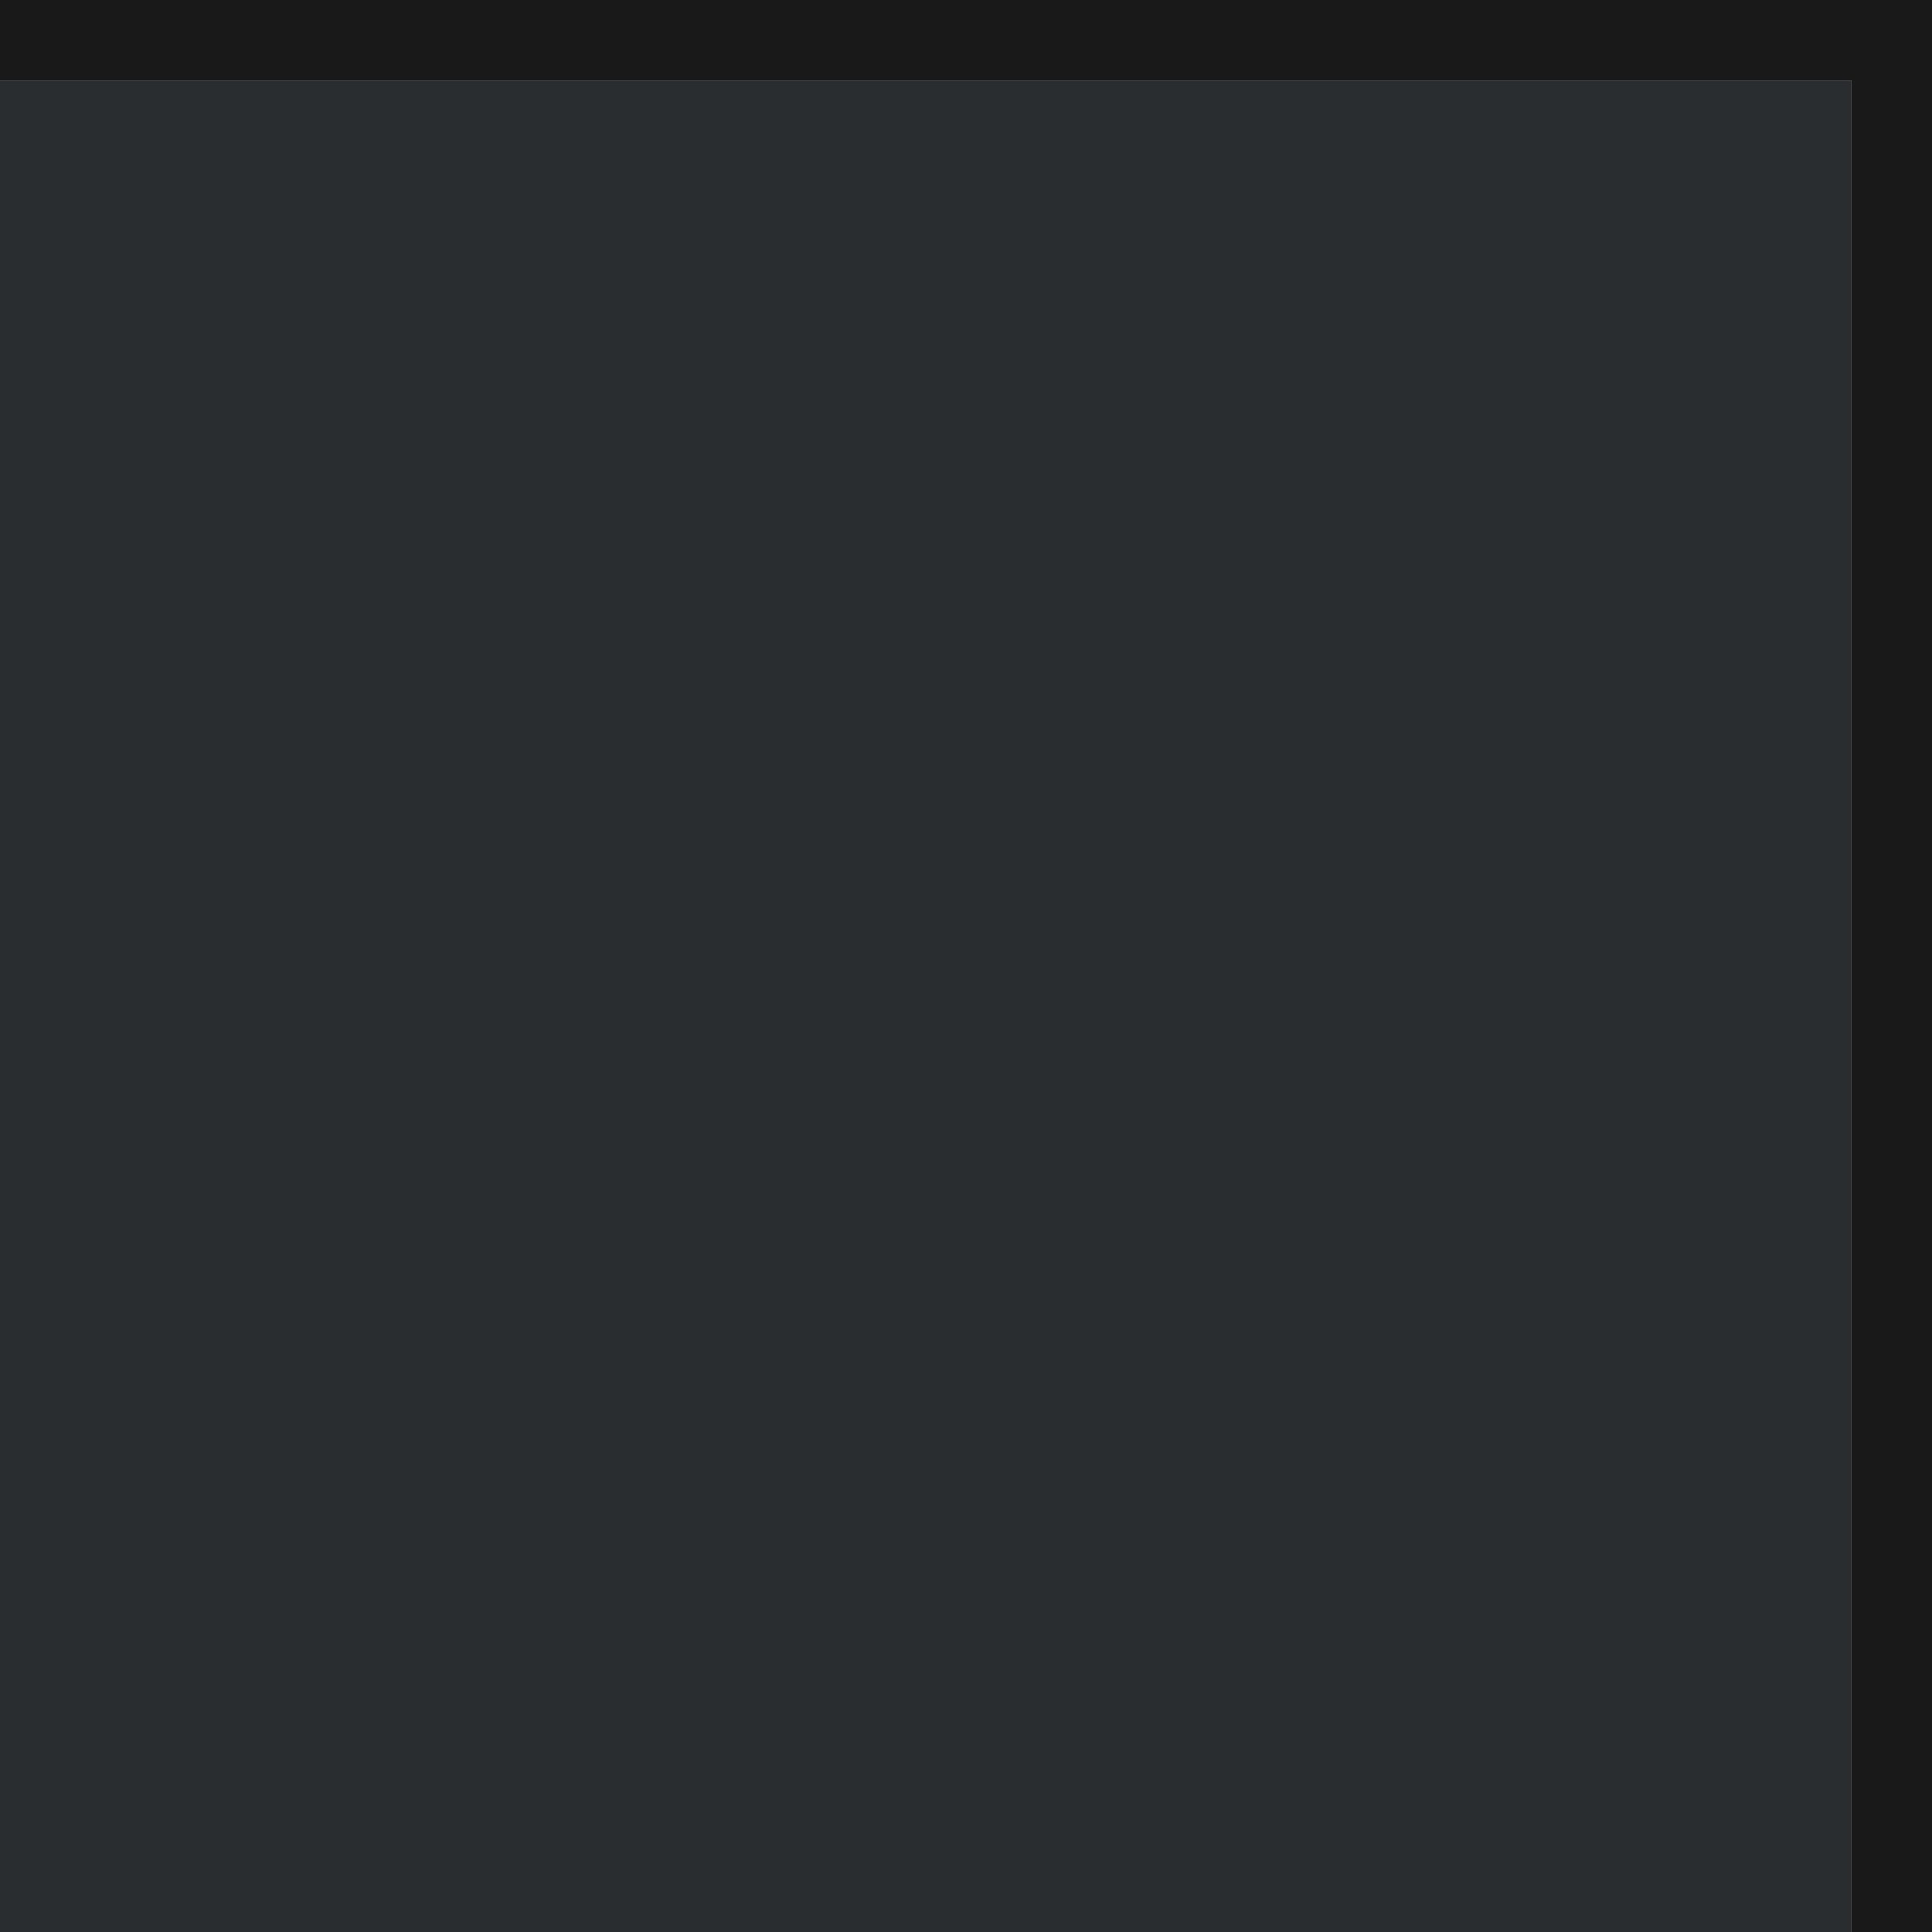
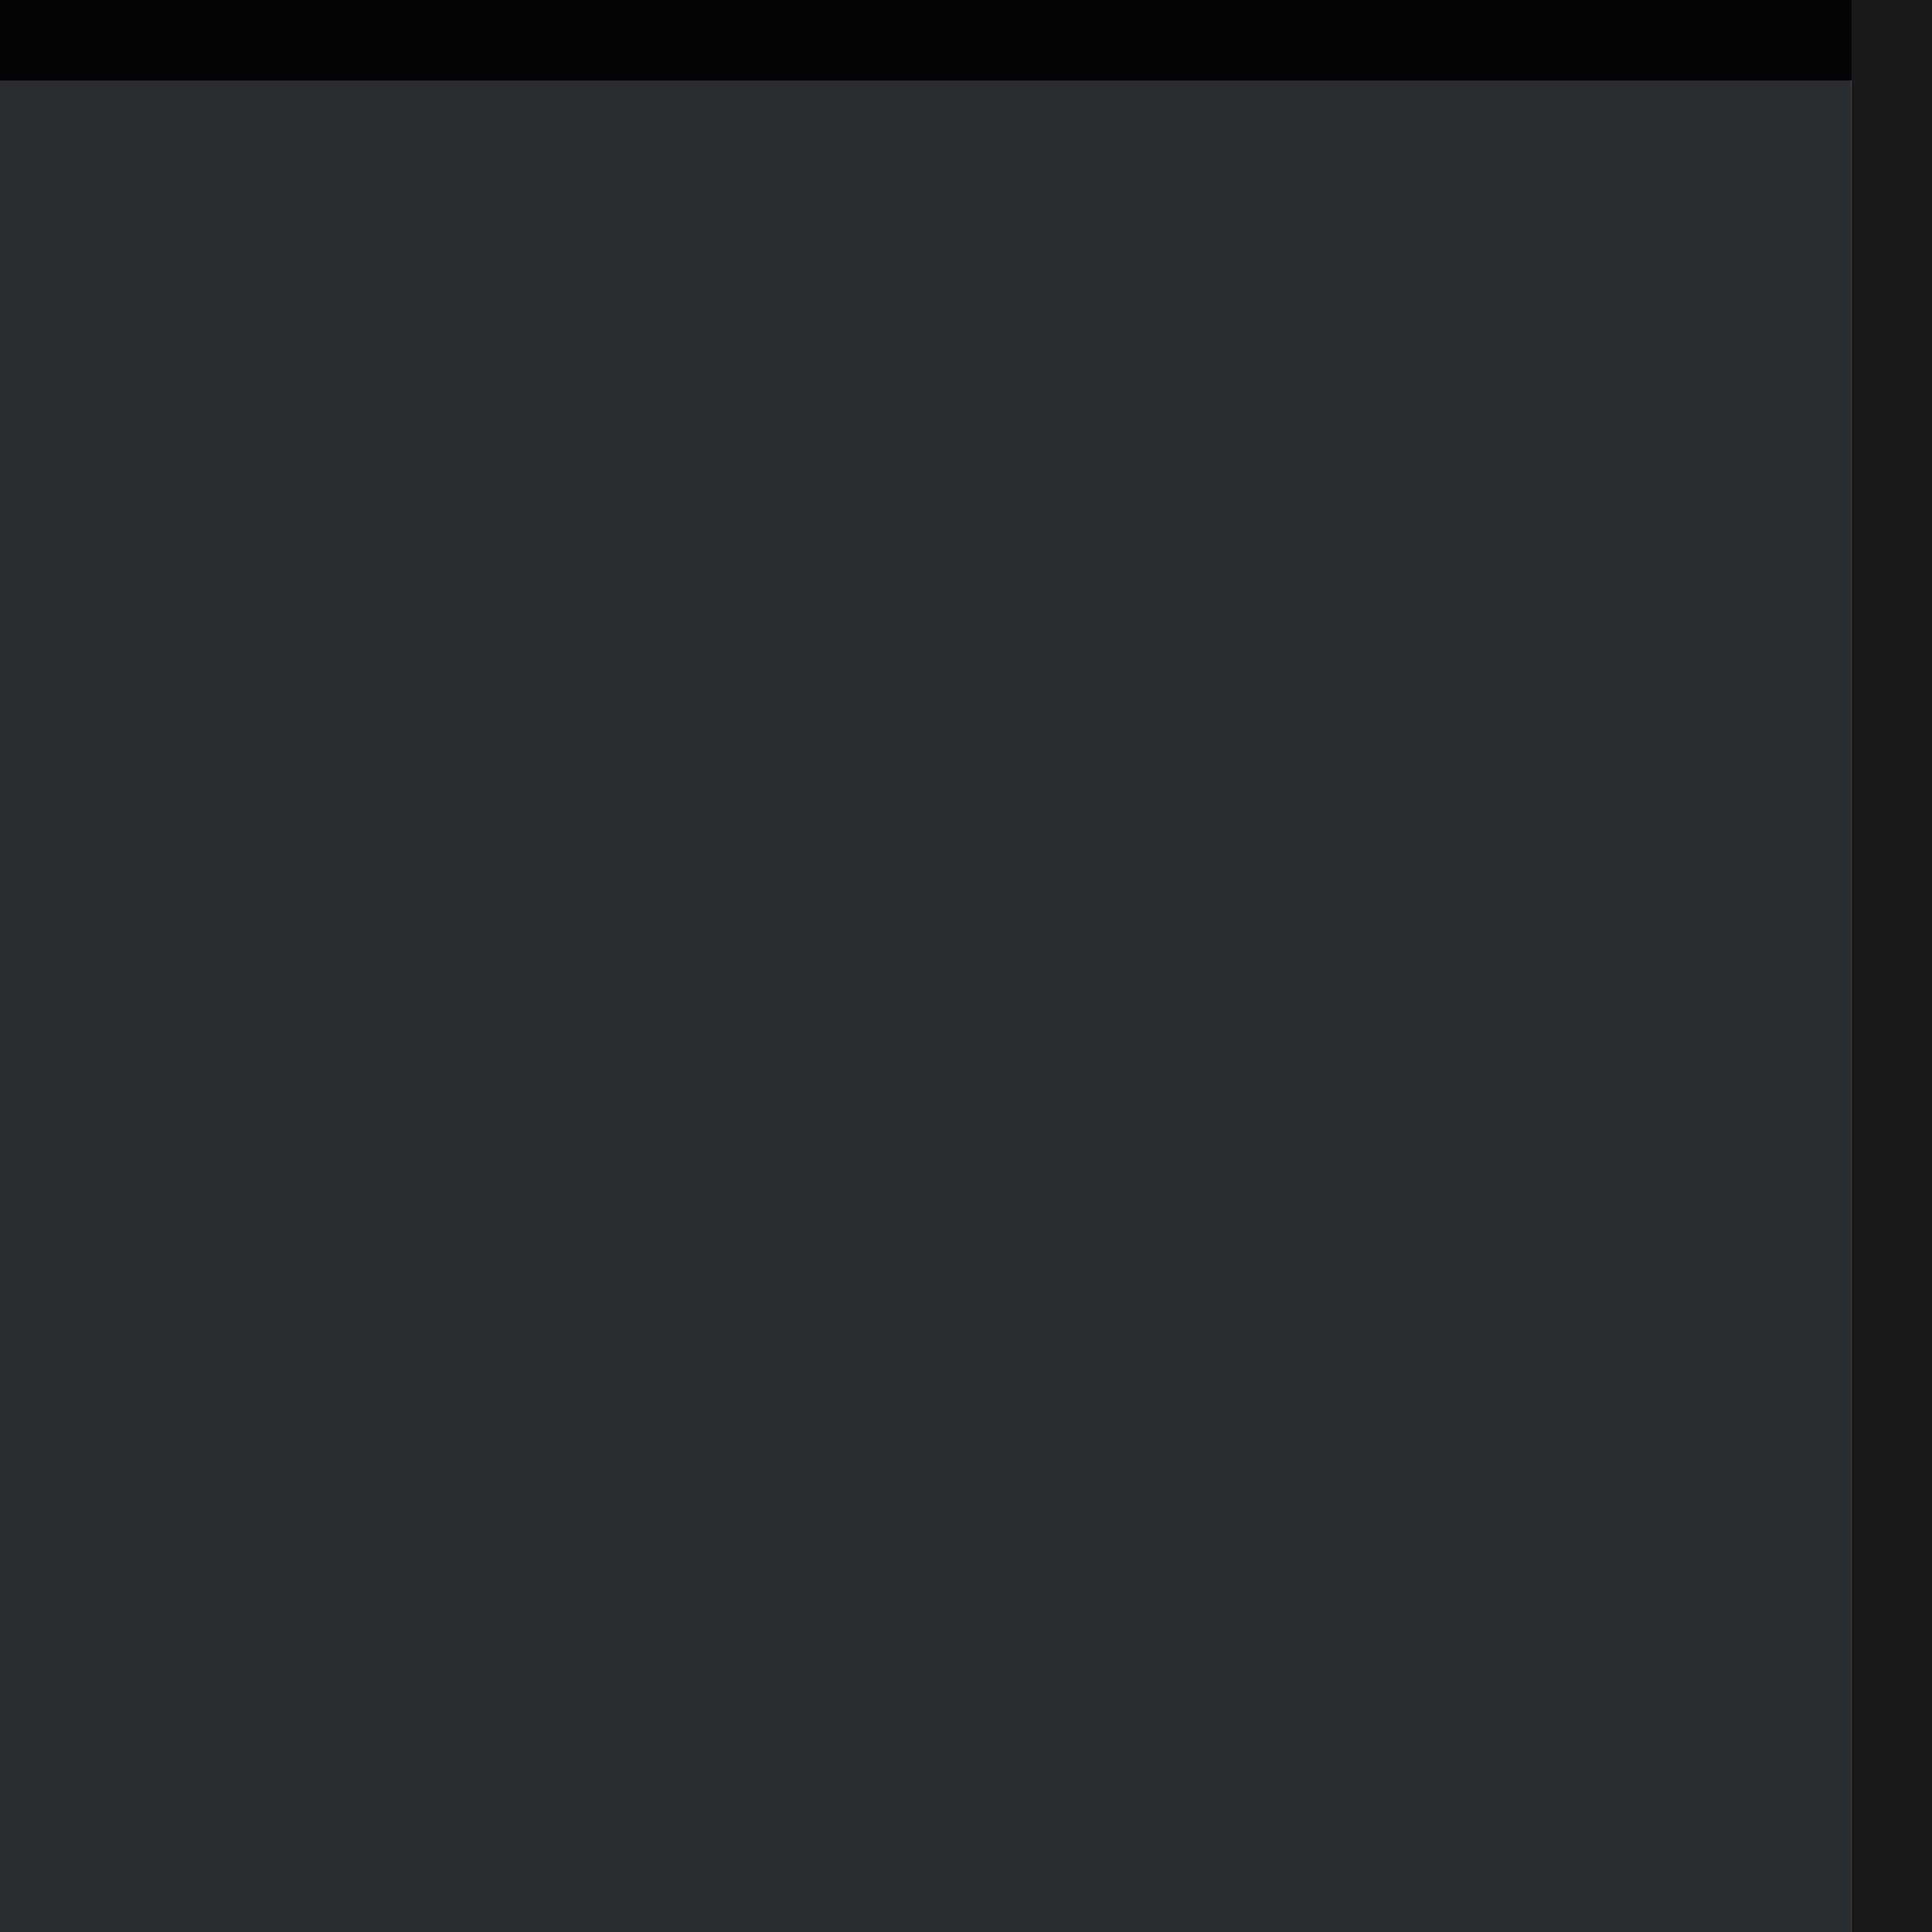
<svg xmlns="http://www.w3.org/2000/svg" width="24" height="24" id="svg11300" version="1.0" style="display:inline;enable-background:new">
  <defs id="defs3" />
  <g style="display:inline" id="layer1" transform="translate(0,-276)">
+     <rect style="opacity:0.9;fill:#131619;fill-opacity:1;stroke:none" id="rect5315" width="23" height="24" x="8.8817842e-16" y="-300" transform="scale(1,-1)" />
    <path style="opacity:0.9;fill:#000000;fill-opacity:1;stroke:none" d="m 0,0 0,1 23,0 0,23 1,0 0,-24 z" transform="translate(0,276)" id="rect5319" />
-     <rect style="opacity:0.9;fill:#131619;fill-opacity:1;stroke:none" id="rect5315" width="23" height="23" x="8.8817842e-16" y="-300" transform="scale(1,-1)" />
  </g>
</svg>
